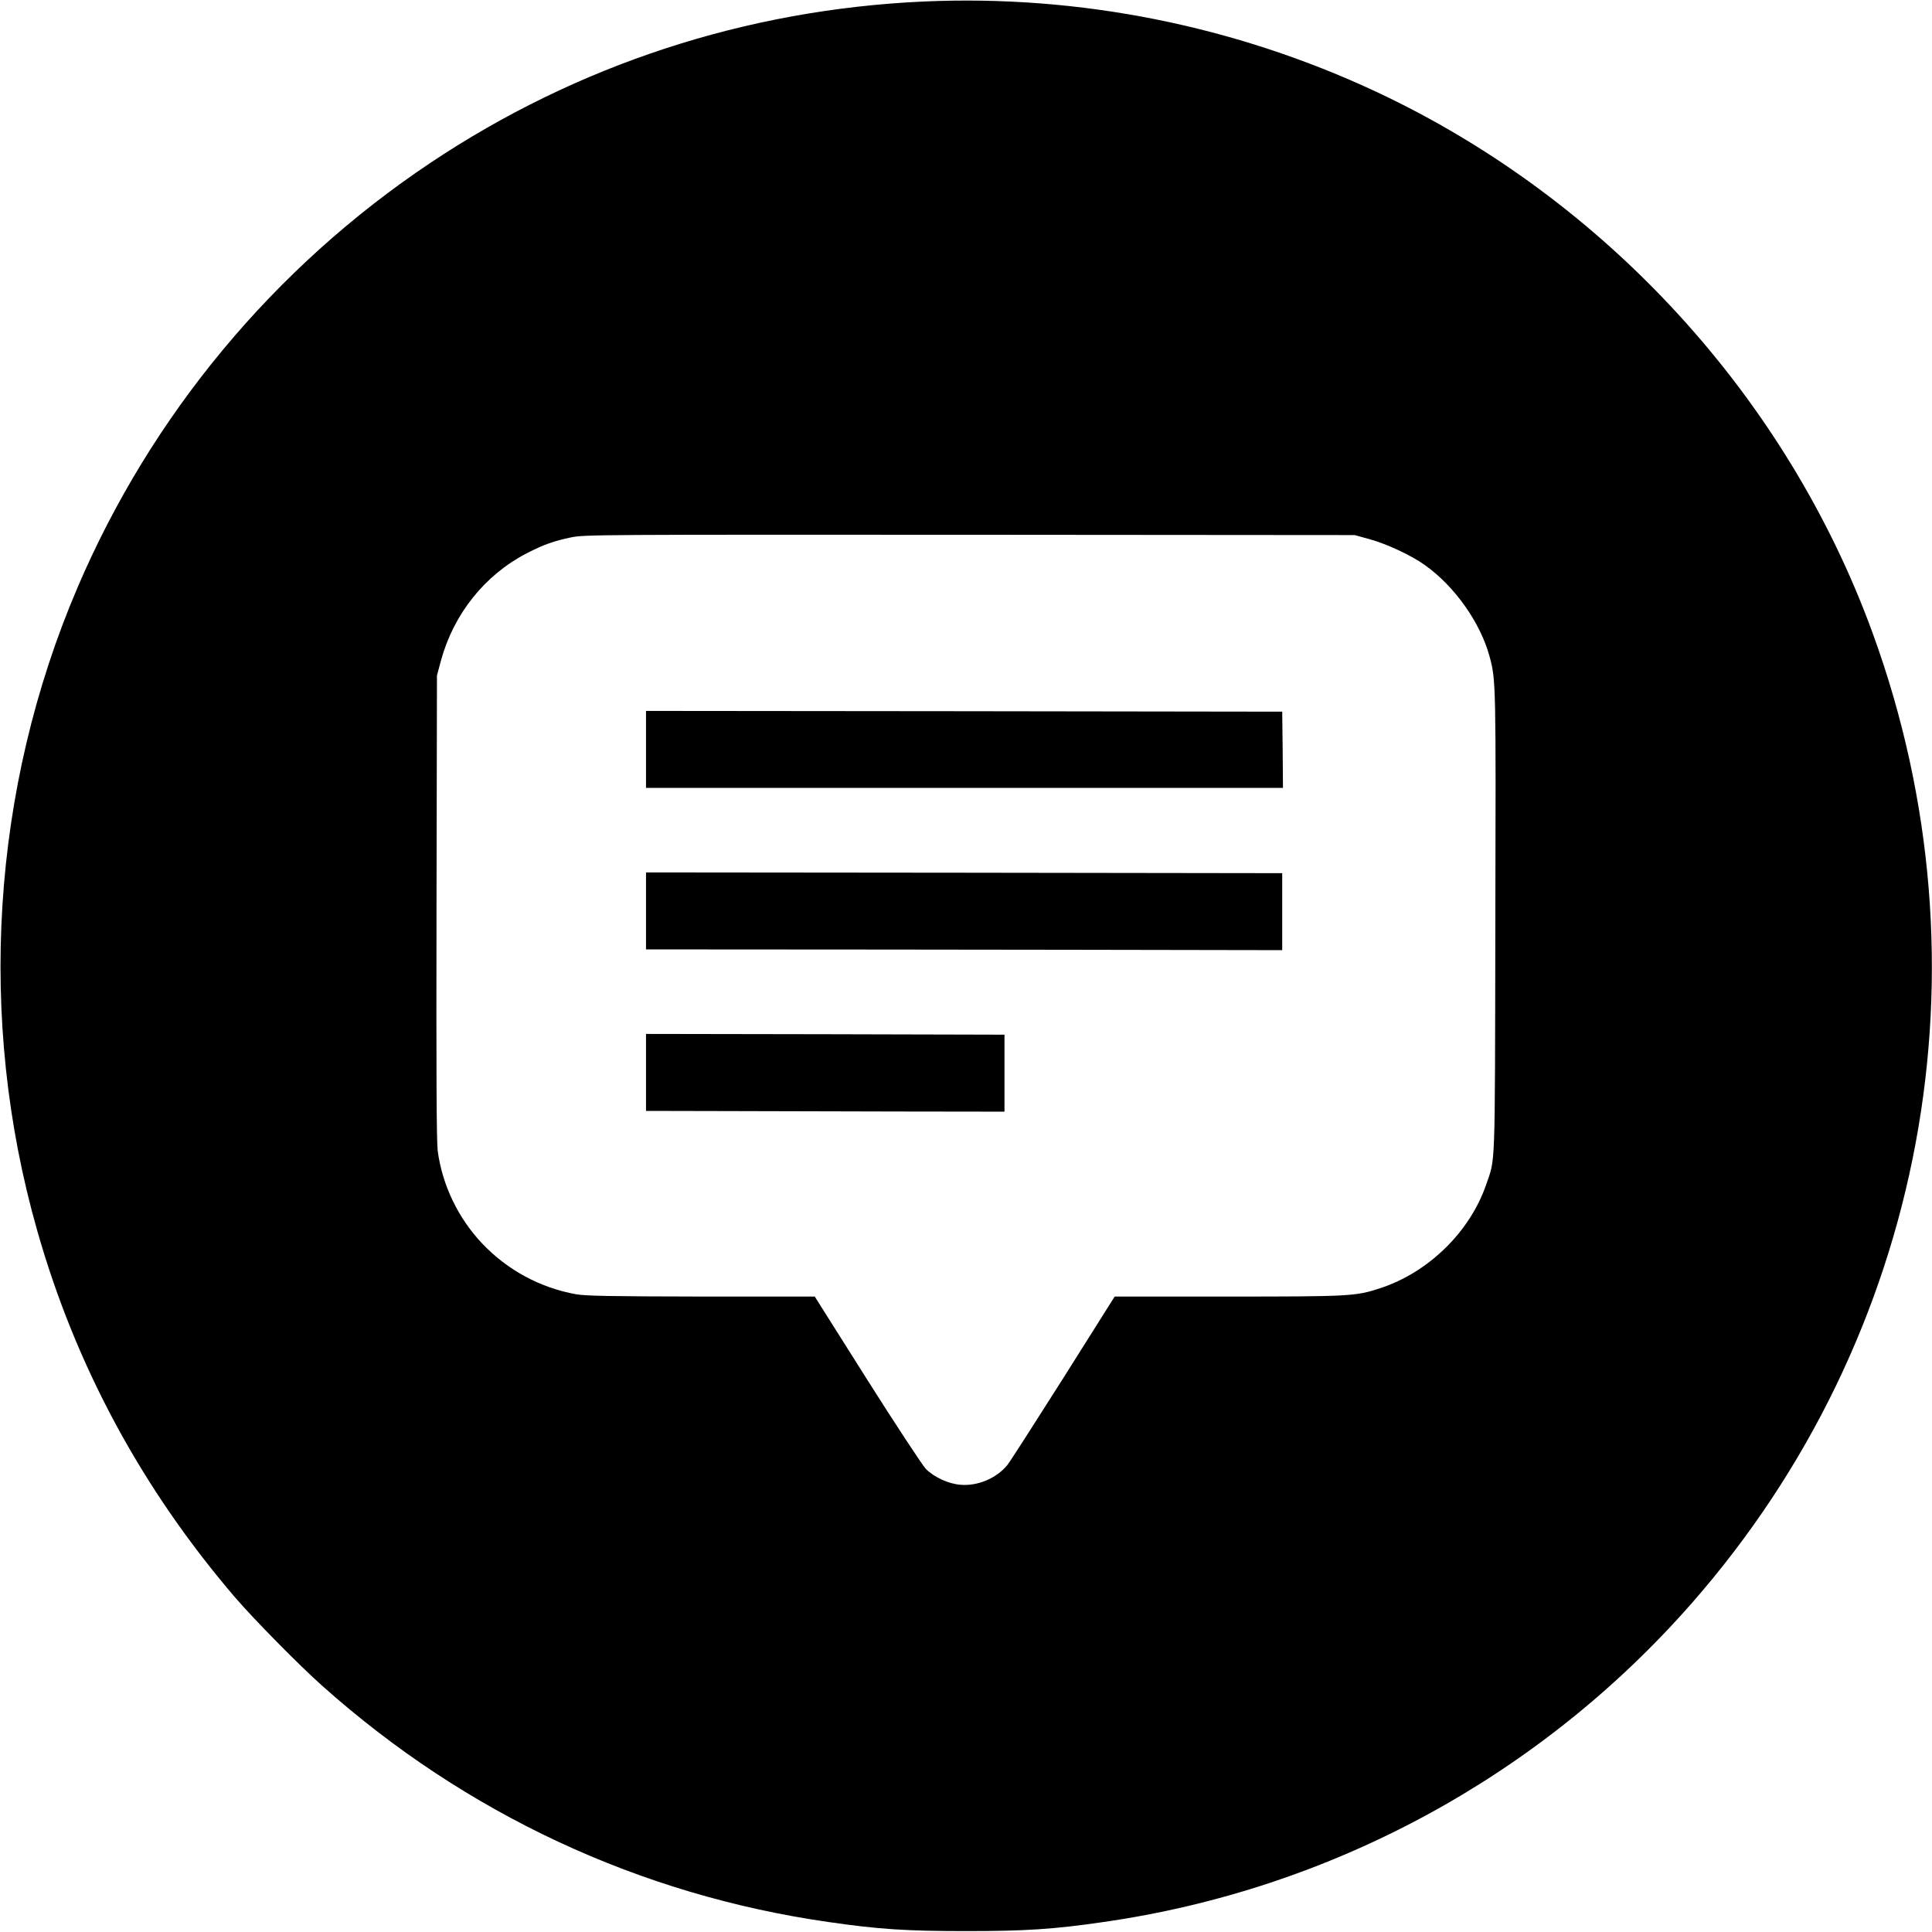
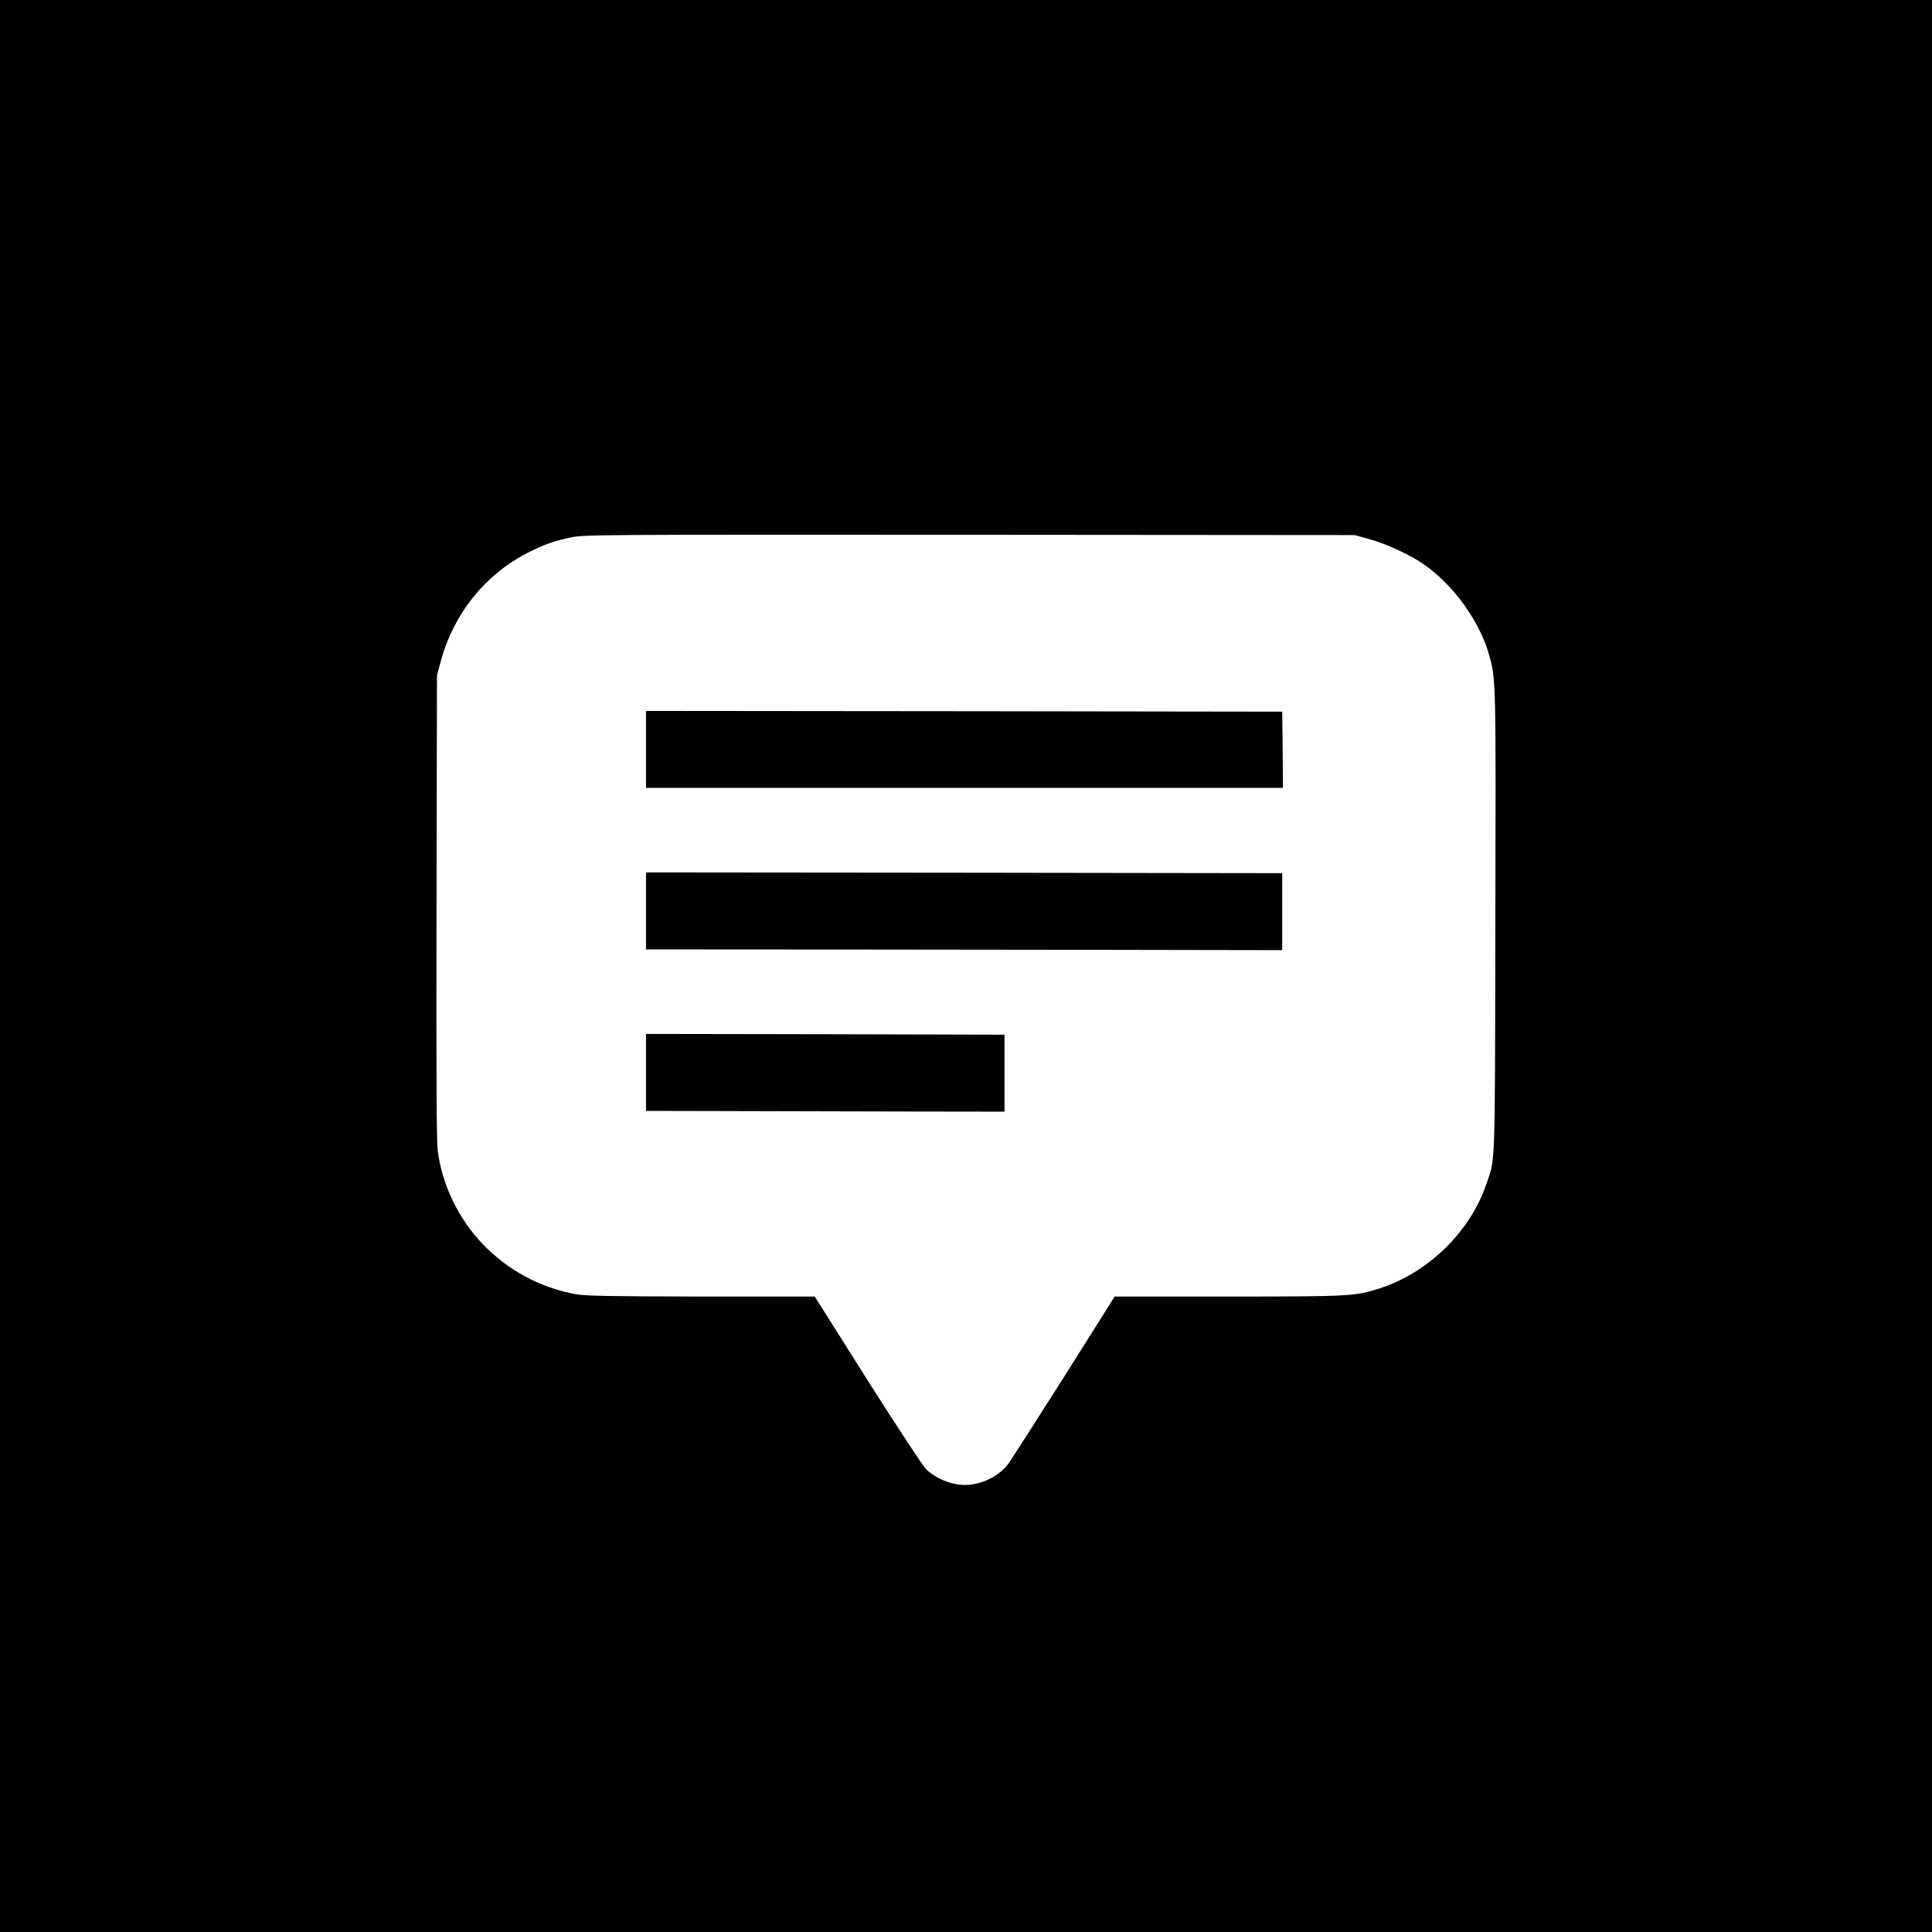
<svg xmlns="http://www.w3.org/2000/svg" version="1.0" width="1280pt" height="1280pt" viewBox="0 0 1280 1280" preserveAspectRatio="xMidYMid meet">
  <g transform="translate(0,1280) scale(0.1,-0.1)" fill="#000000" stroke="none">
-     <path d="M6120 12790 c-1176 -53 -2296 -419 -3270 -1070 -1035 -692 -1848 -1670 -2337 -2814 -570 -1334 -666 -2856 -267 -4257 255 -899 694 -1712 1313 -2434 124 -144 424 -449 576 -584 950 -848 2103 -1386 3355 -1565 330 -48 517 -60 910 -60 393 0 580 12 910 60 1509 216 2892 965 3898 2112 1549 1766 2006 4213 1199 6427 -570 1565 -1772 2876 -3287 3586 -938 439 -1970 645 -3000 599z m2953 -3562 c115 -32 275 -106 366 -171 198 -140 369 -382 430 -607 42 -156 42 -174 38 -1765 -3 -1675 1 -1552 -61 -1734 -108 -313 -383 -582 -703 -686 -161 -53 -197 -55 -1008 -55 l-750 0 -339 -538 c-187 -295 -354 -556 -372 -578 -70 -87 -197 -141 -310 -131 -80 6 -175 50 -230 105 -22 23 -197 289 -389 592 l-347 550 -752 0 c-593 1 -767 4 -828 15 -237 42 -456 160 -623 336 -160 169 -265 388 -295 614 -8 66 -10 495 -8 1620 l3 1530 27 100 c84 308 291 567 569 710 111 57 178 81 294 105 86 18 195 18 2640 17 l2550 -2 98 -27z" />
+     <path d="M0 6400 l0 -6400 6400 0 6400 0 0 6400 0 6400 -6400 0 -6400 0 0 -6400z m9073 2828 c115 -32 275 -106 366 -171 198 -140 369 -382 430 -607 42 -156 42 -174 38 -1765 -3 -1675 1 -1552 -61 -1734 -108 -313 -383 -582 -703 -686 -161 -53 -197 -55 -1008 -55 l-750 0 -339 -538 c-187 -295 -354 -556 -372 -578 -70 -87 -197 -141 -310 -131 -80 6 -175 50 -230 105 -22 23 -197 289 -389 592 l-347 550 -752 0 c-593 1 -767 4 -828 15 -237 42 -456 160 -623 336 -160 169 -265 388 -295 614 -8 66 -10 495 -8 1620 l3 1530 27 100 c84 308 291 567 569 710 111 57 178 81 294 105 86 18 195 18 2640 17 l2550 -2 98 -27z" />
    <path d="M4280 7835 l0 -255 2110 0 2110 0 -2 253 -3 252 -2107 3 -2108 2 0 -255z" />
    <path d="M4280 6765 l0 -255 1548 -1 c851 -1 1799 -2 2107 -3 l560 -1 0 255 0 255 -2107 3 -2108 2 0 -255z" />
    <path d="M4280 5695 l0 -255 468 -1 c257 -1 791 -2 1187 -3 l720 -1 0 255 0 255 -1187 3 -1188 2 0 -255z" />
  </g>
</svg>
